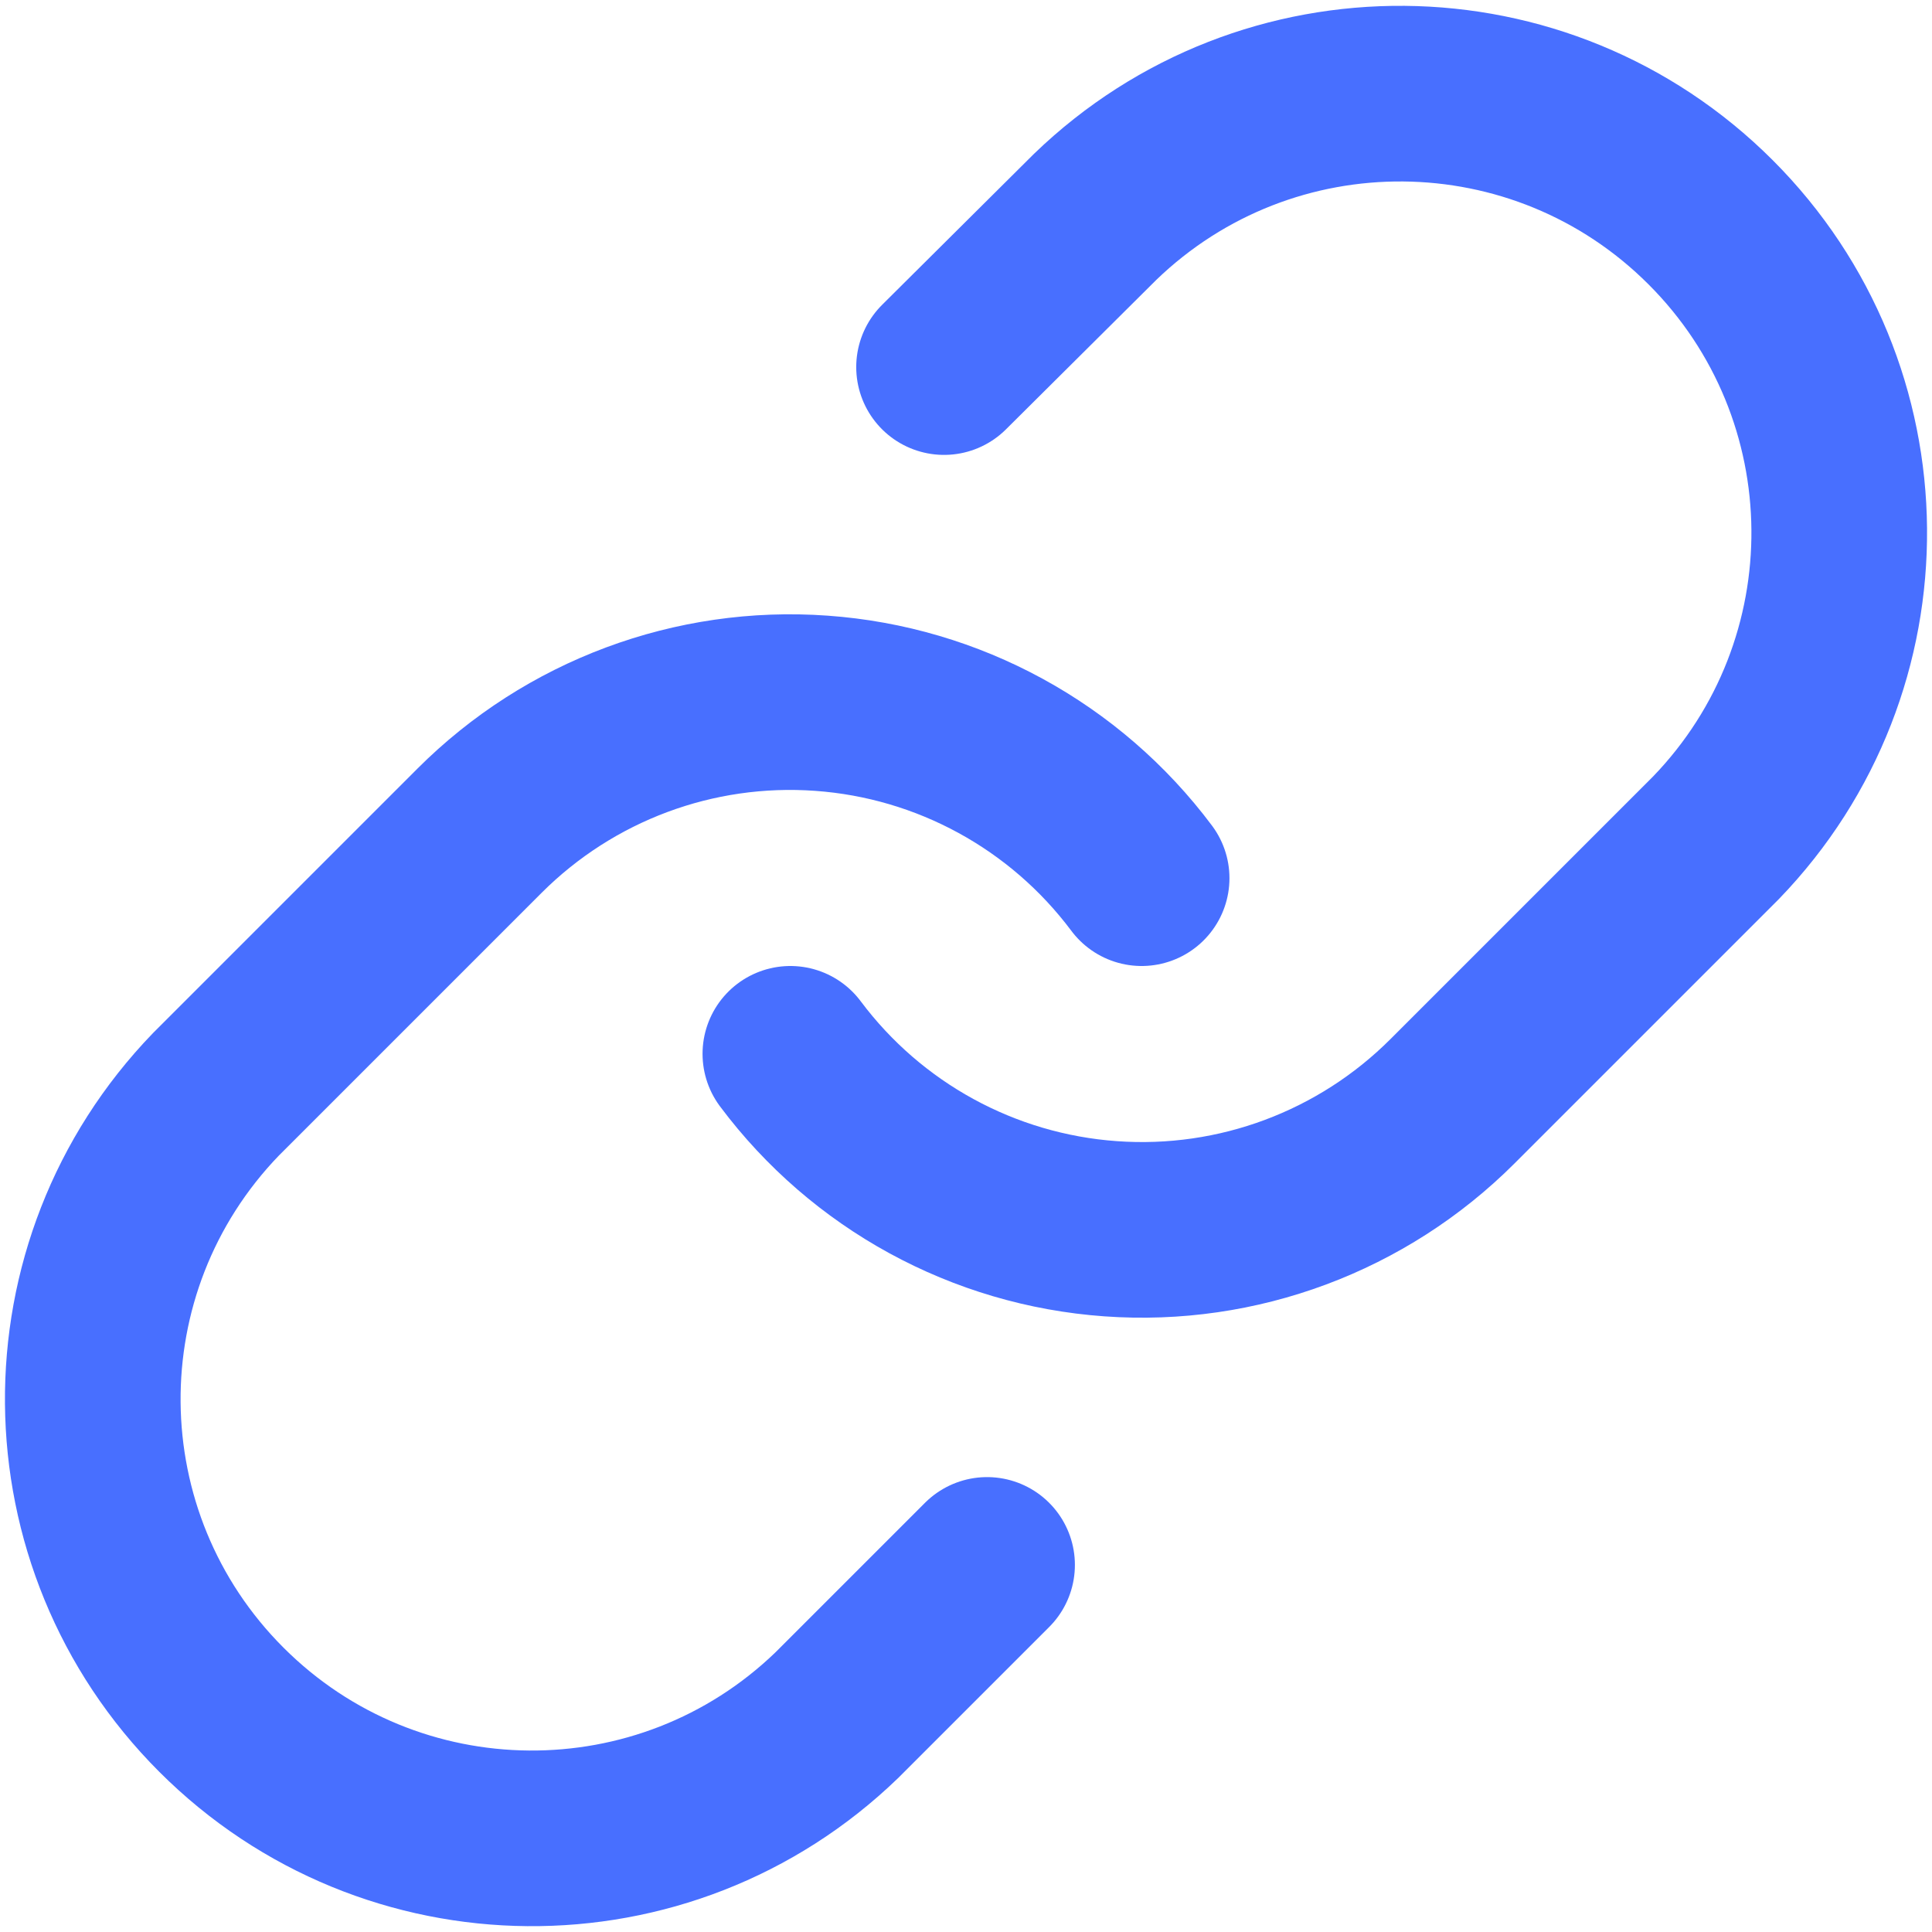
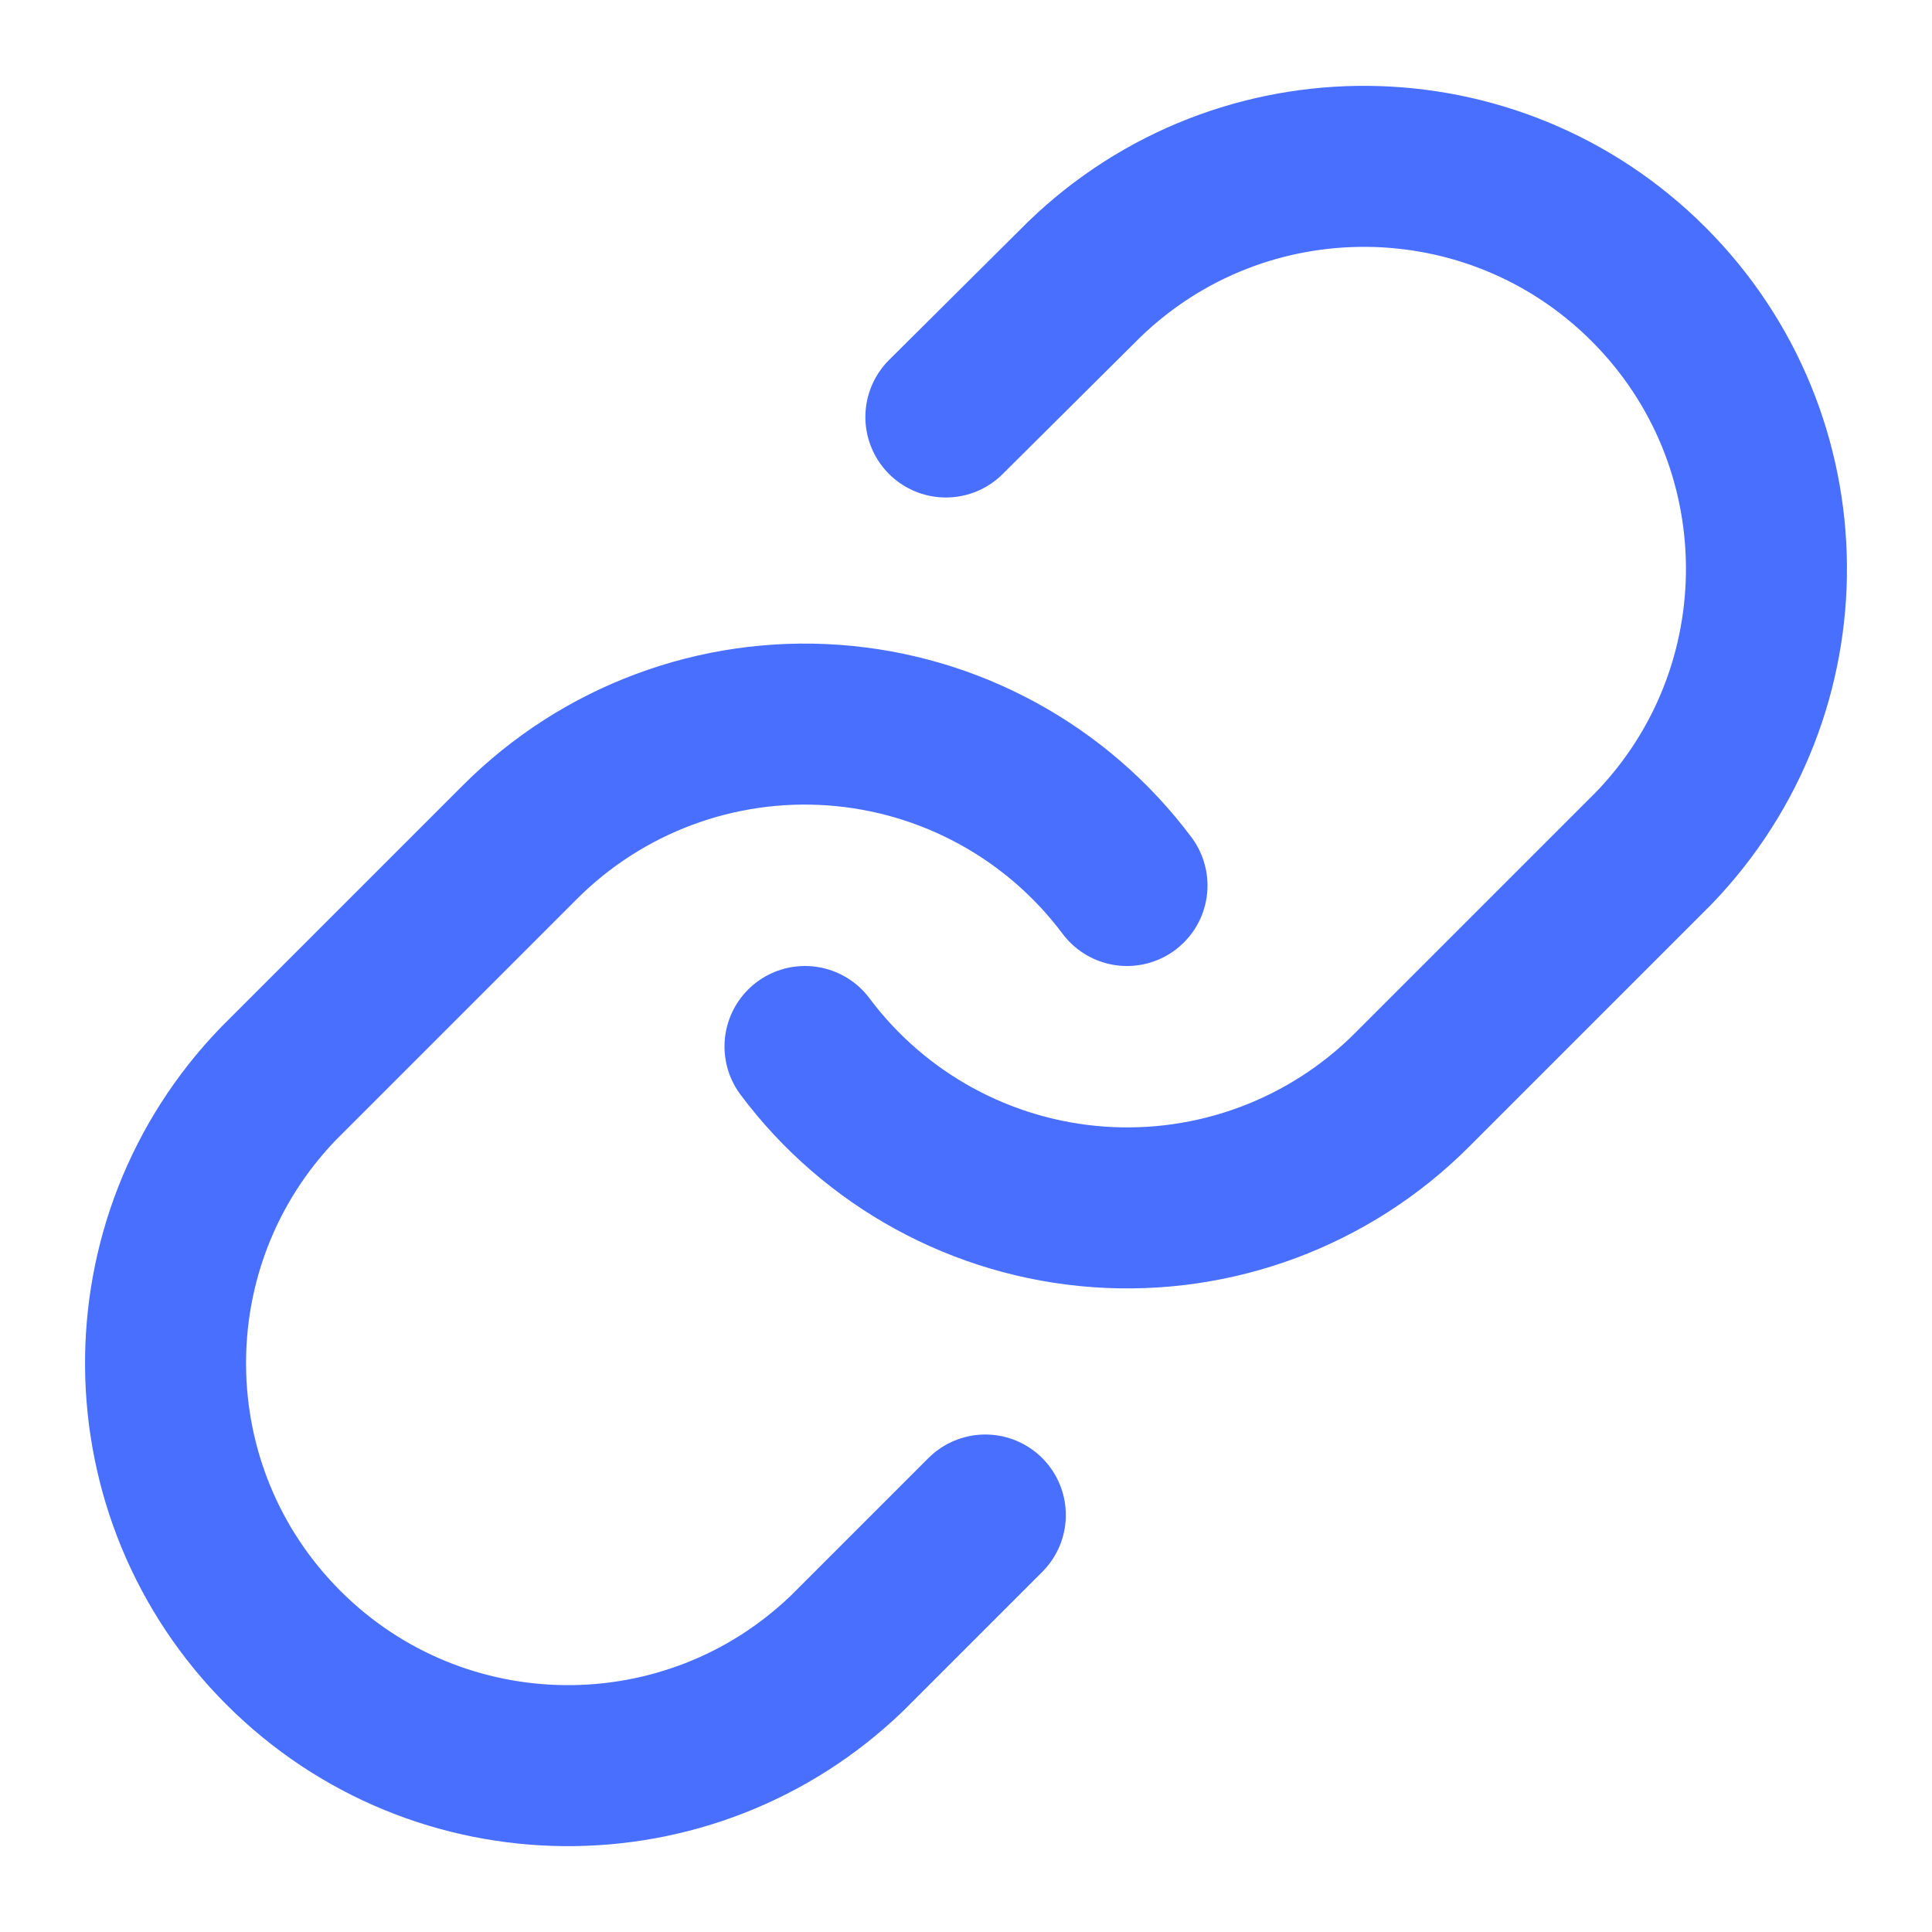
- <svg xmlns="http://www.w3.org/2000/svg" width="22px" height="22px" viewBox="0 0 22 22" version="1.1">
-   <defs />
-   <g id="Page-1" stroke="none" stroke-width="1" fill="none" fill-rule="evenodd" stroke-linecap="round" stroke-linejoin="round">
-     <g id="link" transform="translate(1, 1)" stroke="#486FFF" stroke-width="2">
-       <path d="M8,11 C8.869,12.162 10.2,12.889 11.647,12.992 C13.094,13.096 14.514,12.566 15.54,11.54 L18.54,8.54 C20.435,6.578 20.408,3.46 18.479,1.531 C16.55,-0.398 13.432,-0.425 11.47,1.47 L9.75,3.18" id="Shape" />
-       <path d="M12,9 C11.131,7.838 9.8,7.111 8.353,7.008 C6.906,6.904 5.486,7.434 4.46,8.46 L1.46,11.46 C-0.435,13.422 -0.408,16.54 1.521,18.469 C3.45,20.398 6.568,20.425 8.53,18.53 L10.24,16.82" id="Shape" />
-     </g>
-   </g>
+ <svg xmlns="http://www.w3.org/2000/svg" width="24" height="24" viewBox="0 0 24 24" fill="none" stroke="#486fff" stroke-width="2" stroke-linecap="round" stroke-linejoin="round" class="feather feather-link">
+   <path d="M10 13a5 5 0 0 0 7.54.54l3-3a5 5 0 0 0-7.07-7.07l-1.72 1.71" />
+   <path d="M14 11a5 5 0 0 0-7.54-.54l-3 3a5 5 0 0 0 7.07 7.07l1.71-1.71" />
</svg>
